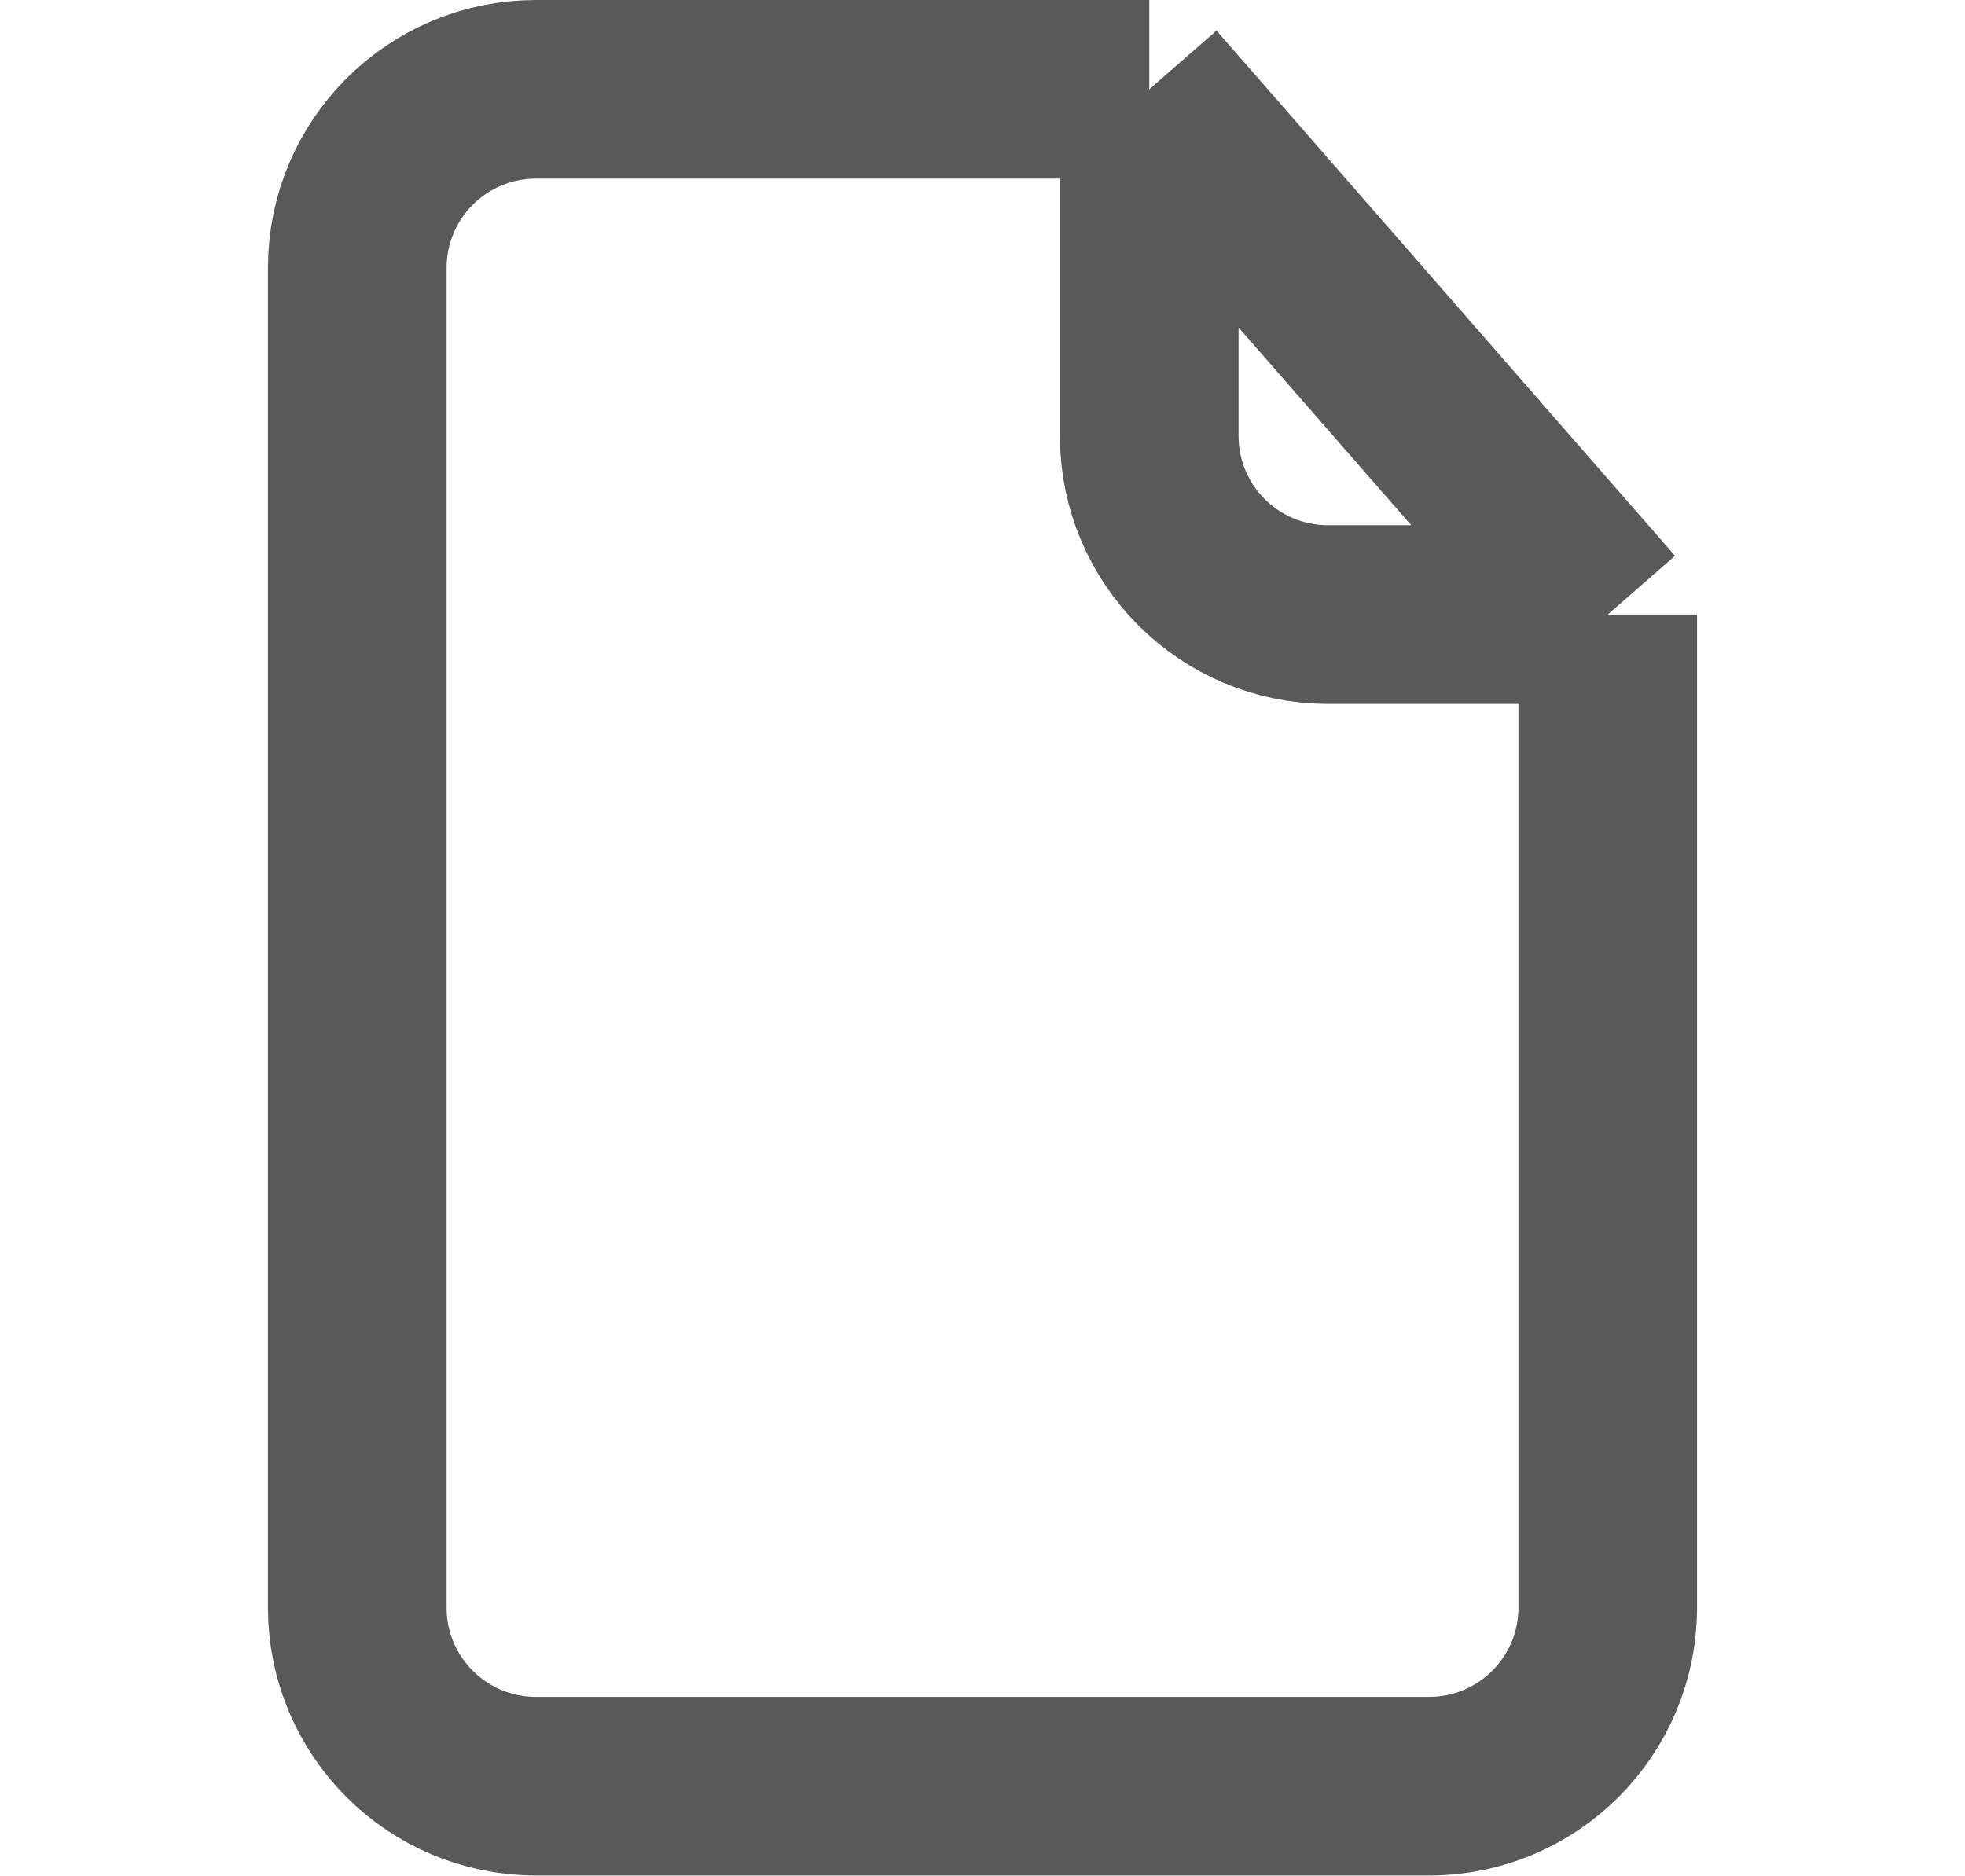
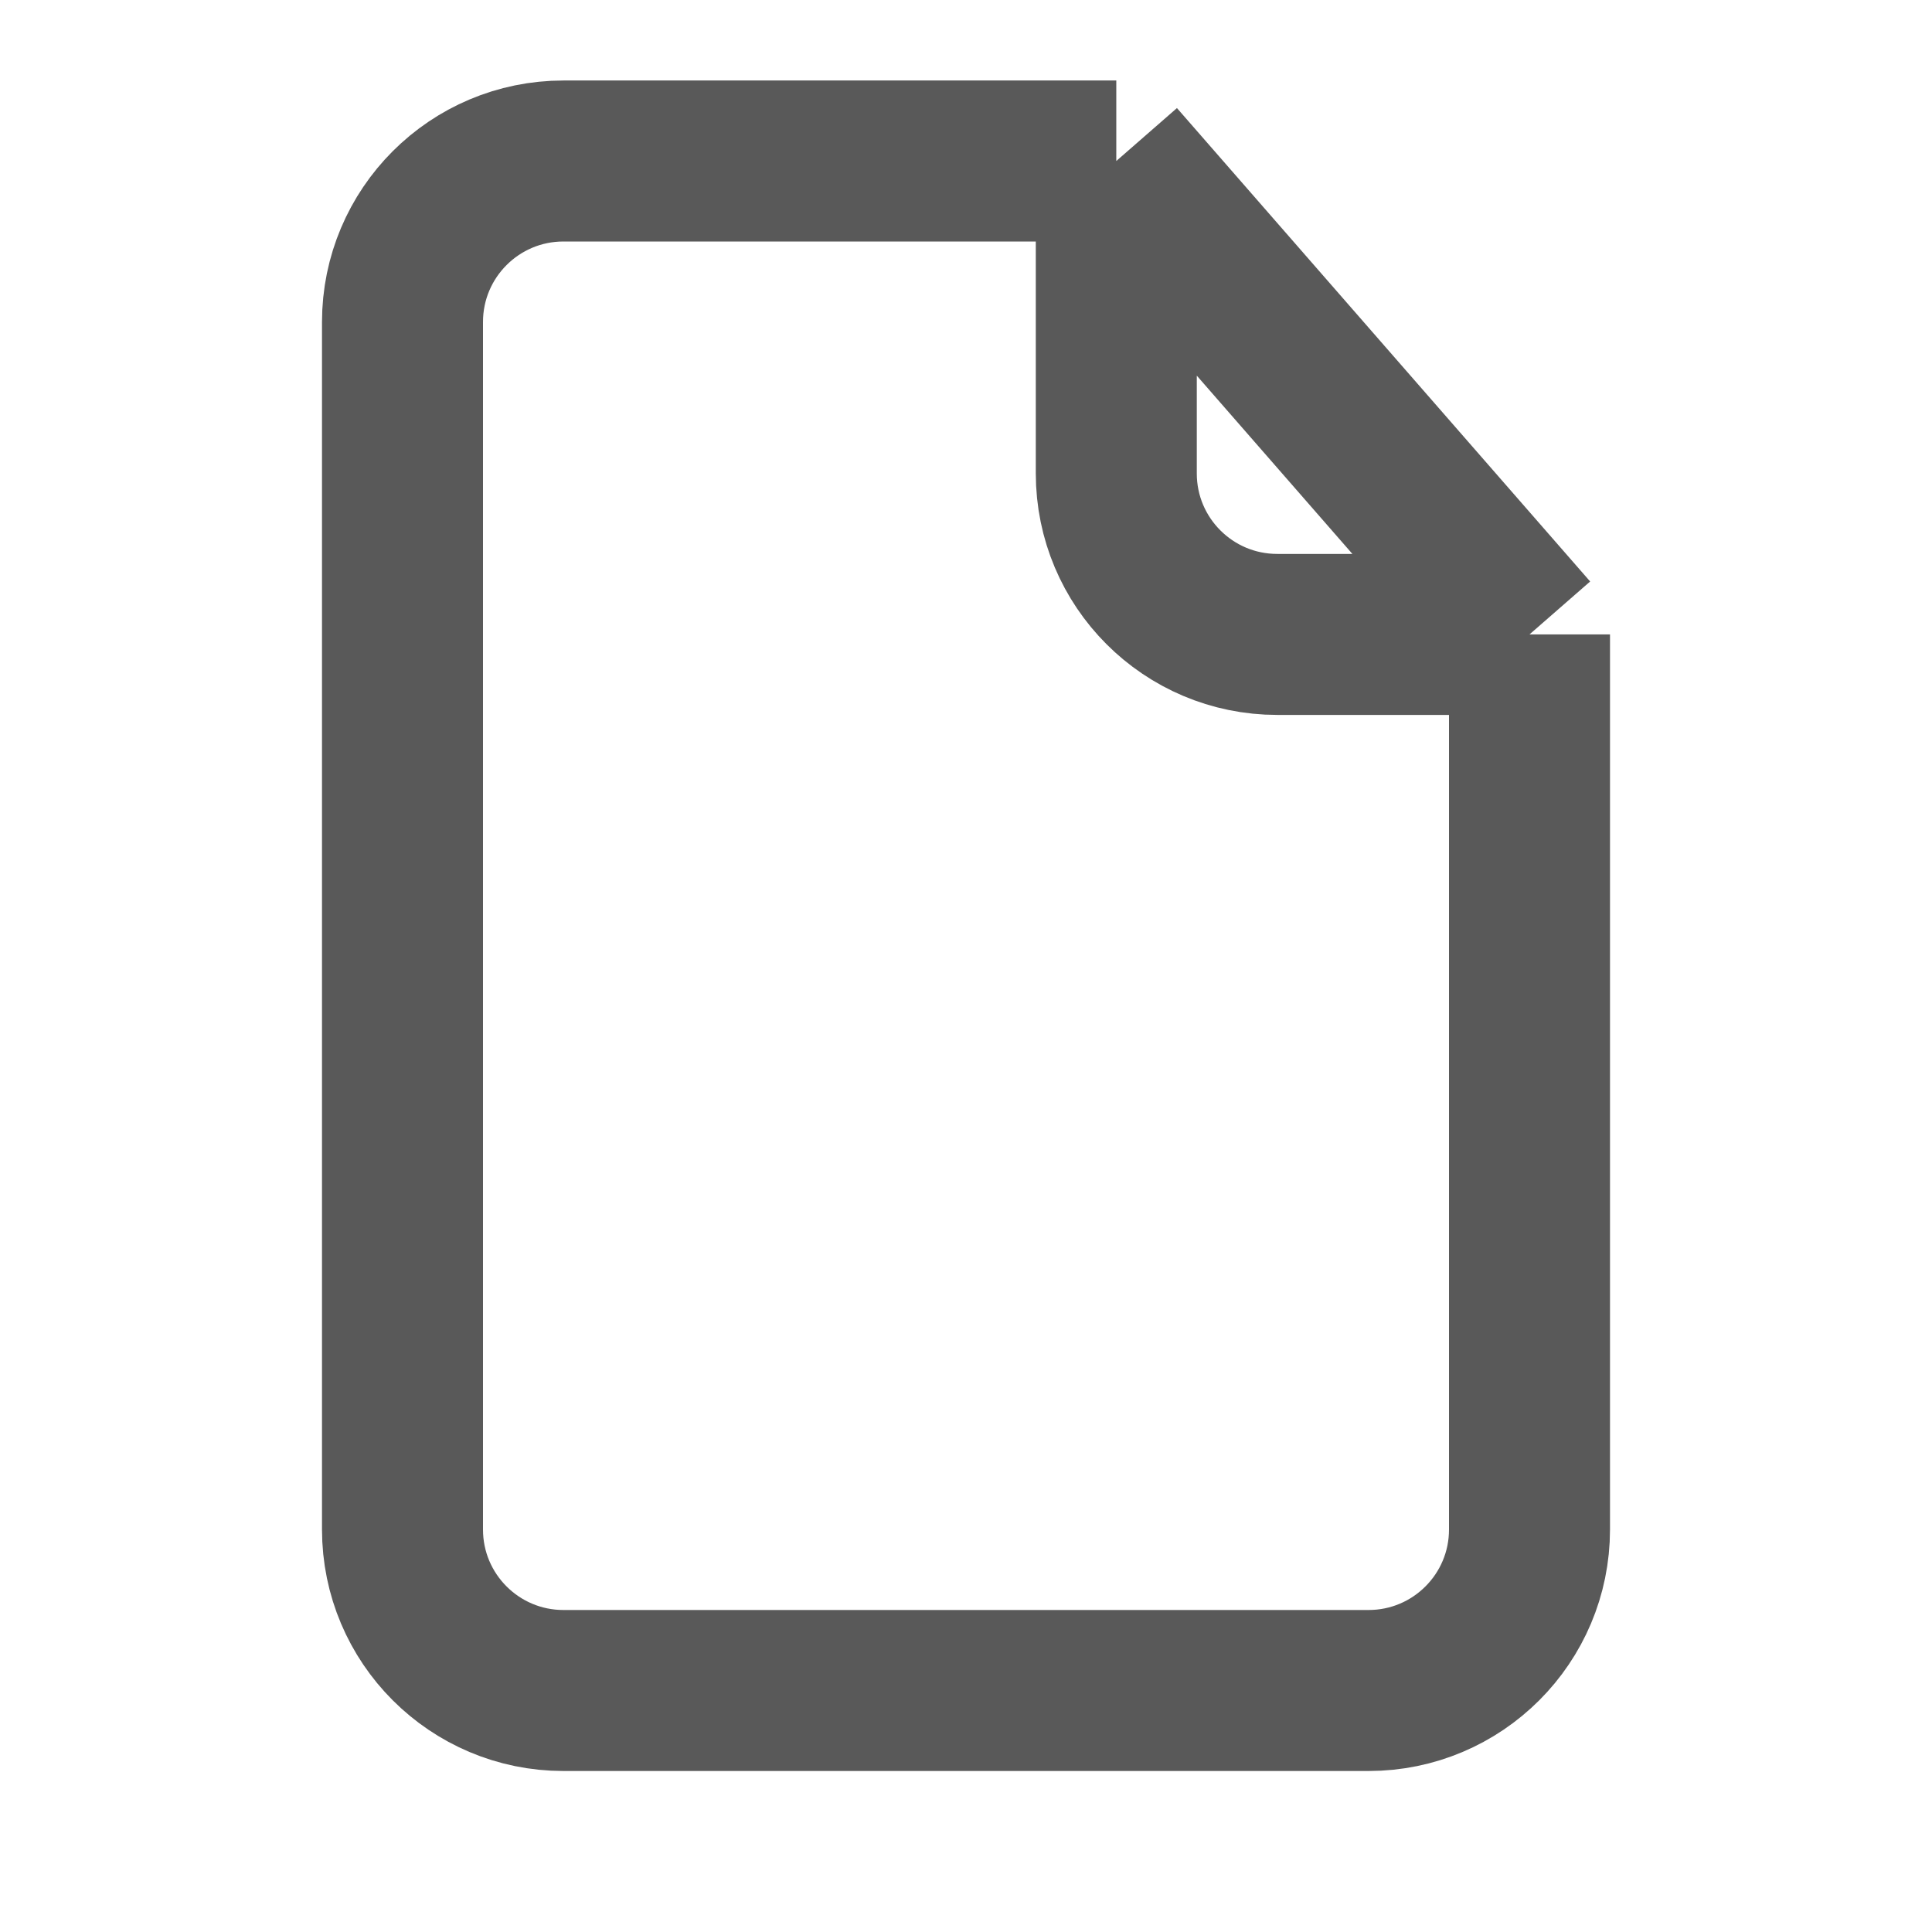
- <svg xmlns="http://www.w3.org/2000/svg" width="22" height="21" viewBox="0 0 22 21" fill="none">
-   <path d="M18 6.881V18C18 19.105 17.105 20 16 20H6C4.895 20 4 19.105 4 18V3C4 1.895 4.895 1 6 1H12.867M18 6.881L12.867 1M18 6.881H14.867C13.762 6.881 12.867 5.986 12.867 4.881V1" stroke="#595959" stroke-width="2" />
+ <svg xmlns="http://www.w3.org/2000/svg" width="24" height="24" viewBox="0 0 24 24" fill="none">
+   <path d="M19 7.881V19C19 20.105 18.105 21 17 21H7C5.895 21 5 20.105 5 19V4C5 2.895 5.895 2 7 2H13.867M19 7.881L13.867 2M19 7.881H15.867C14.762 7.881 13.867 6.986 13.867 5.881V2" stroke="#595959" stroke-width="2" />
</svg>
